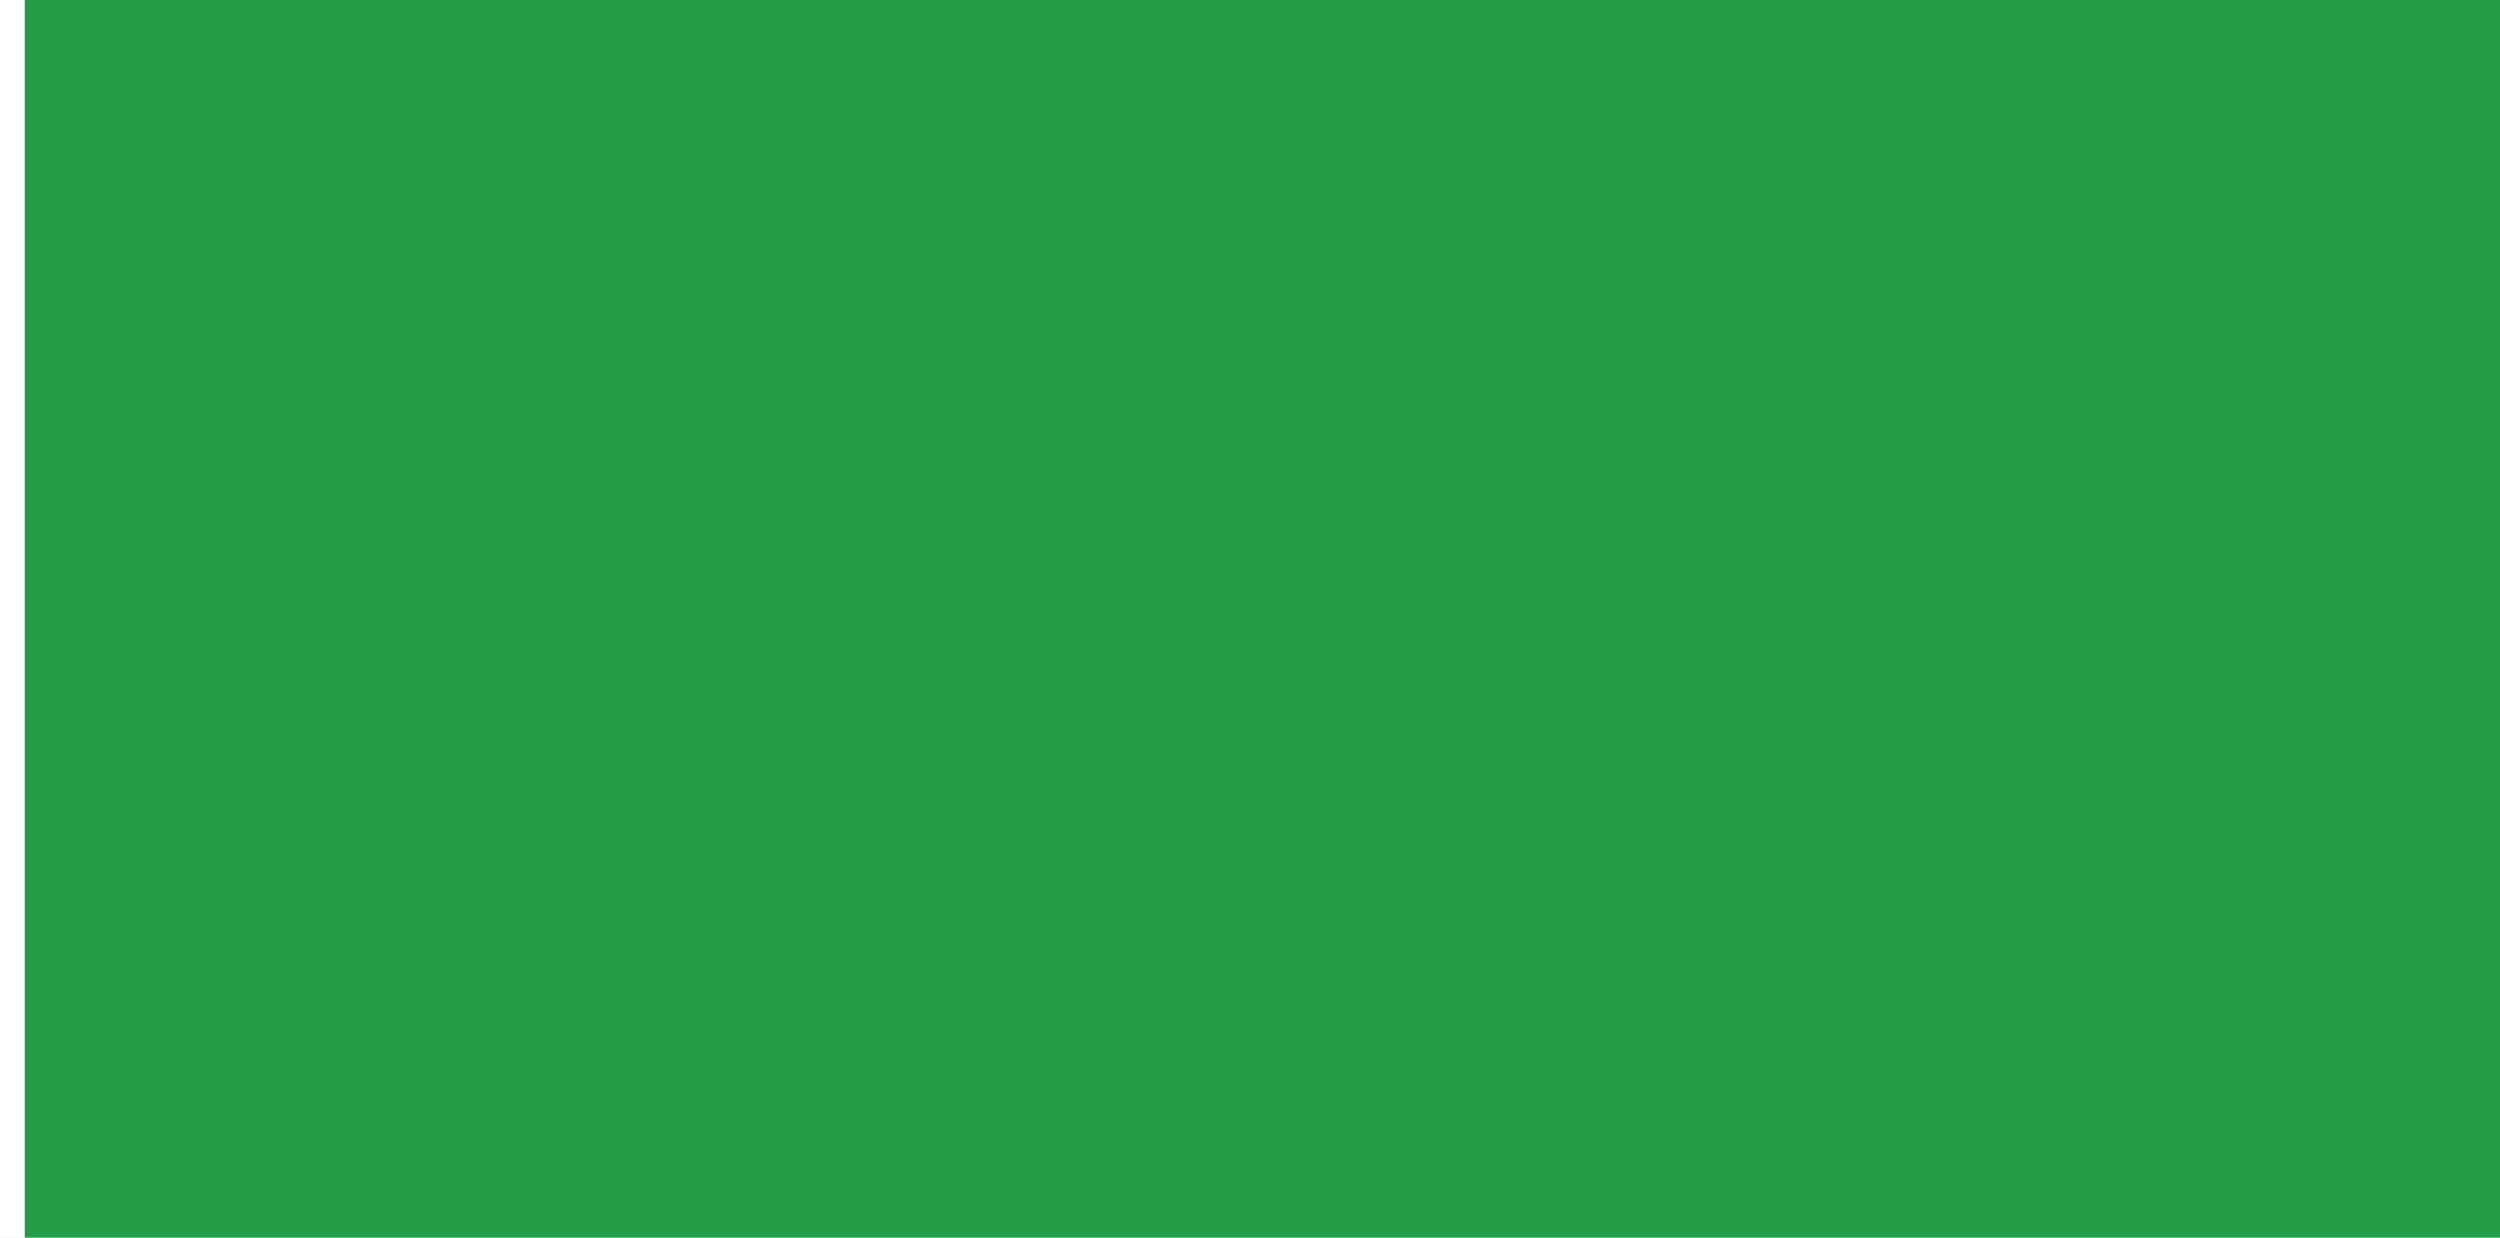
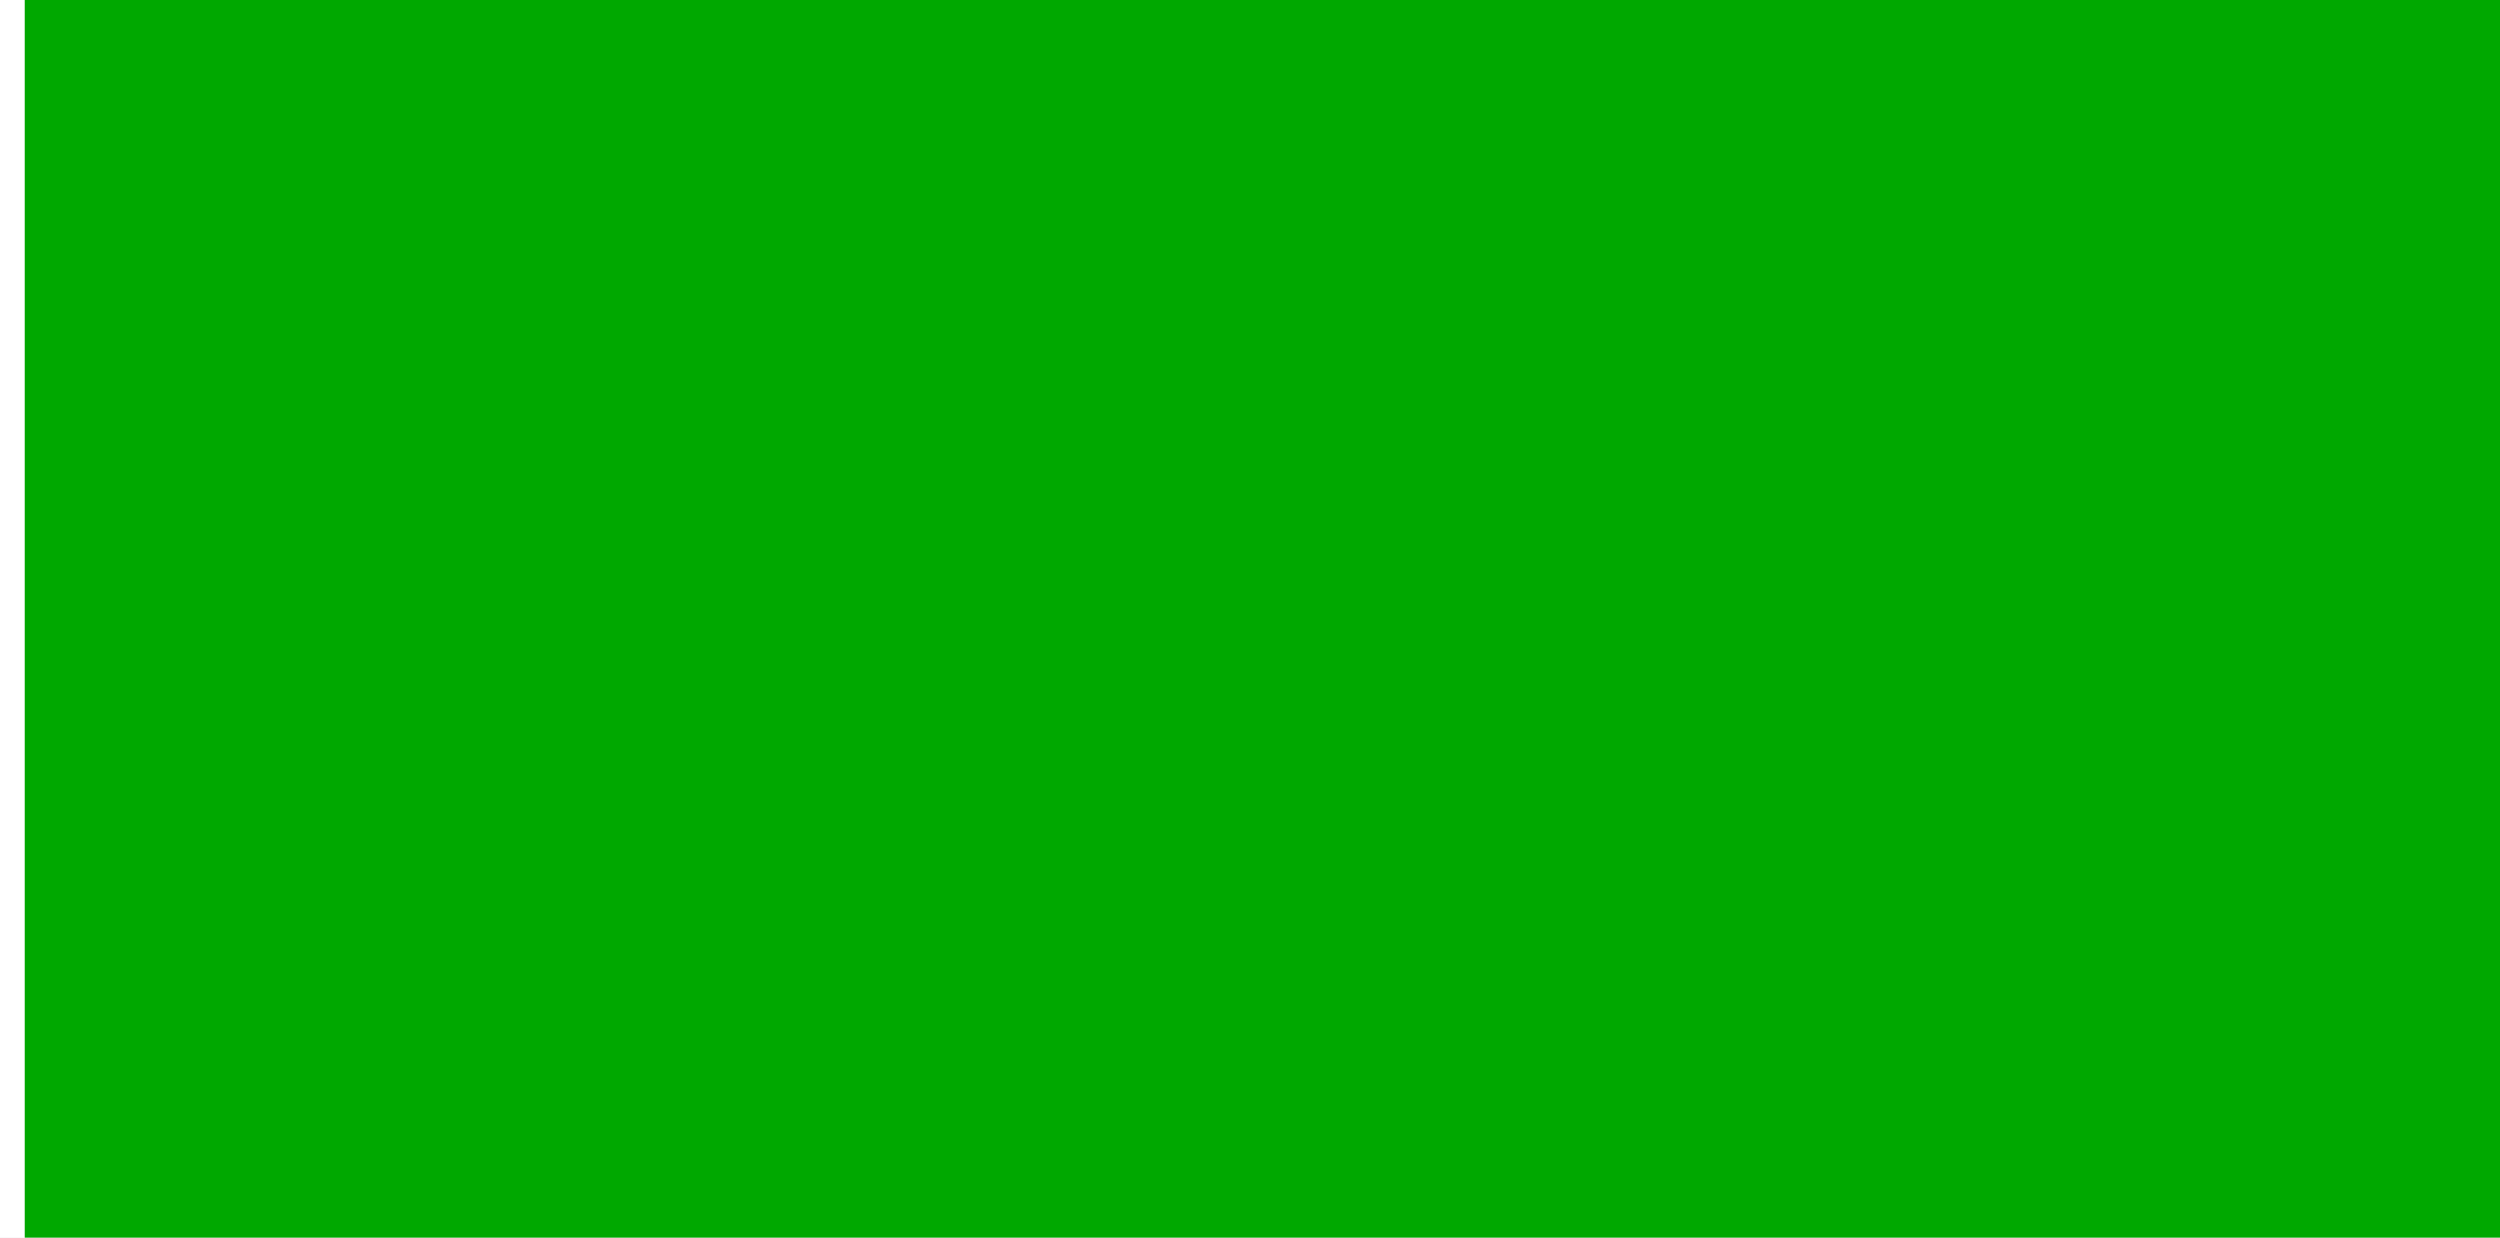
<svg xmlns="http://www.w3.org/2000/svg" width="3636" height="1800" viewBox="0 0 962.025 476.25" version="1.1" id="svg8">
  <defs id="defs2" />
  <g id="layer1" transform="translate(112.3345,-299.2679)">
    <g id="g832" style="fill:#da291c;fill-opacity:1">
      <path id="path1079" d="m -102.81,299.268 h -9.525 v 476.25 h 9.525 z" style="fill:#ffffff;fill-opacity:1;stroke:none;stroke-width:0.512px;stroke-linecap:butt;stroke-linejoin:miter;stroke-opacity:1" />
-       <path id="path817" d="m 849.69,299.268 h -952.5 v 476.25 h 952.5 z" style="fill:#239e46;fill-opacity:1;stroke:none;stroke-width:1.279px;stroke-linecap:butt;stroke-linejoin:miter;stroke-opacity:1" />
+       <path id="path817" d="m 849.69,299.268 h -952.5 l 0,476.25 h 952.5 z" style="fill:#00a800;fill-opacity:1;stroke:none;stroke-width:1.279px;stroke-linecap:butt;stroke-linejoin:miter;stroke-opacity:1" />
    </g>
  </g>
</svg>
